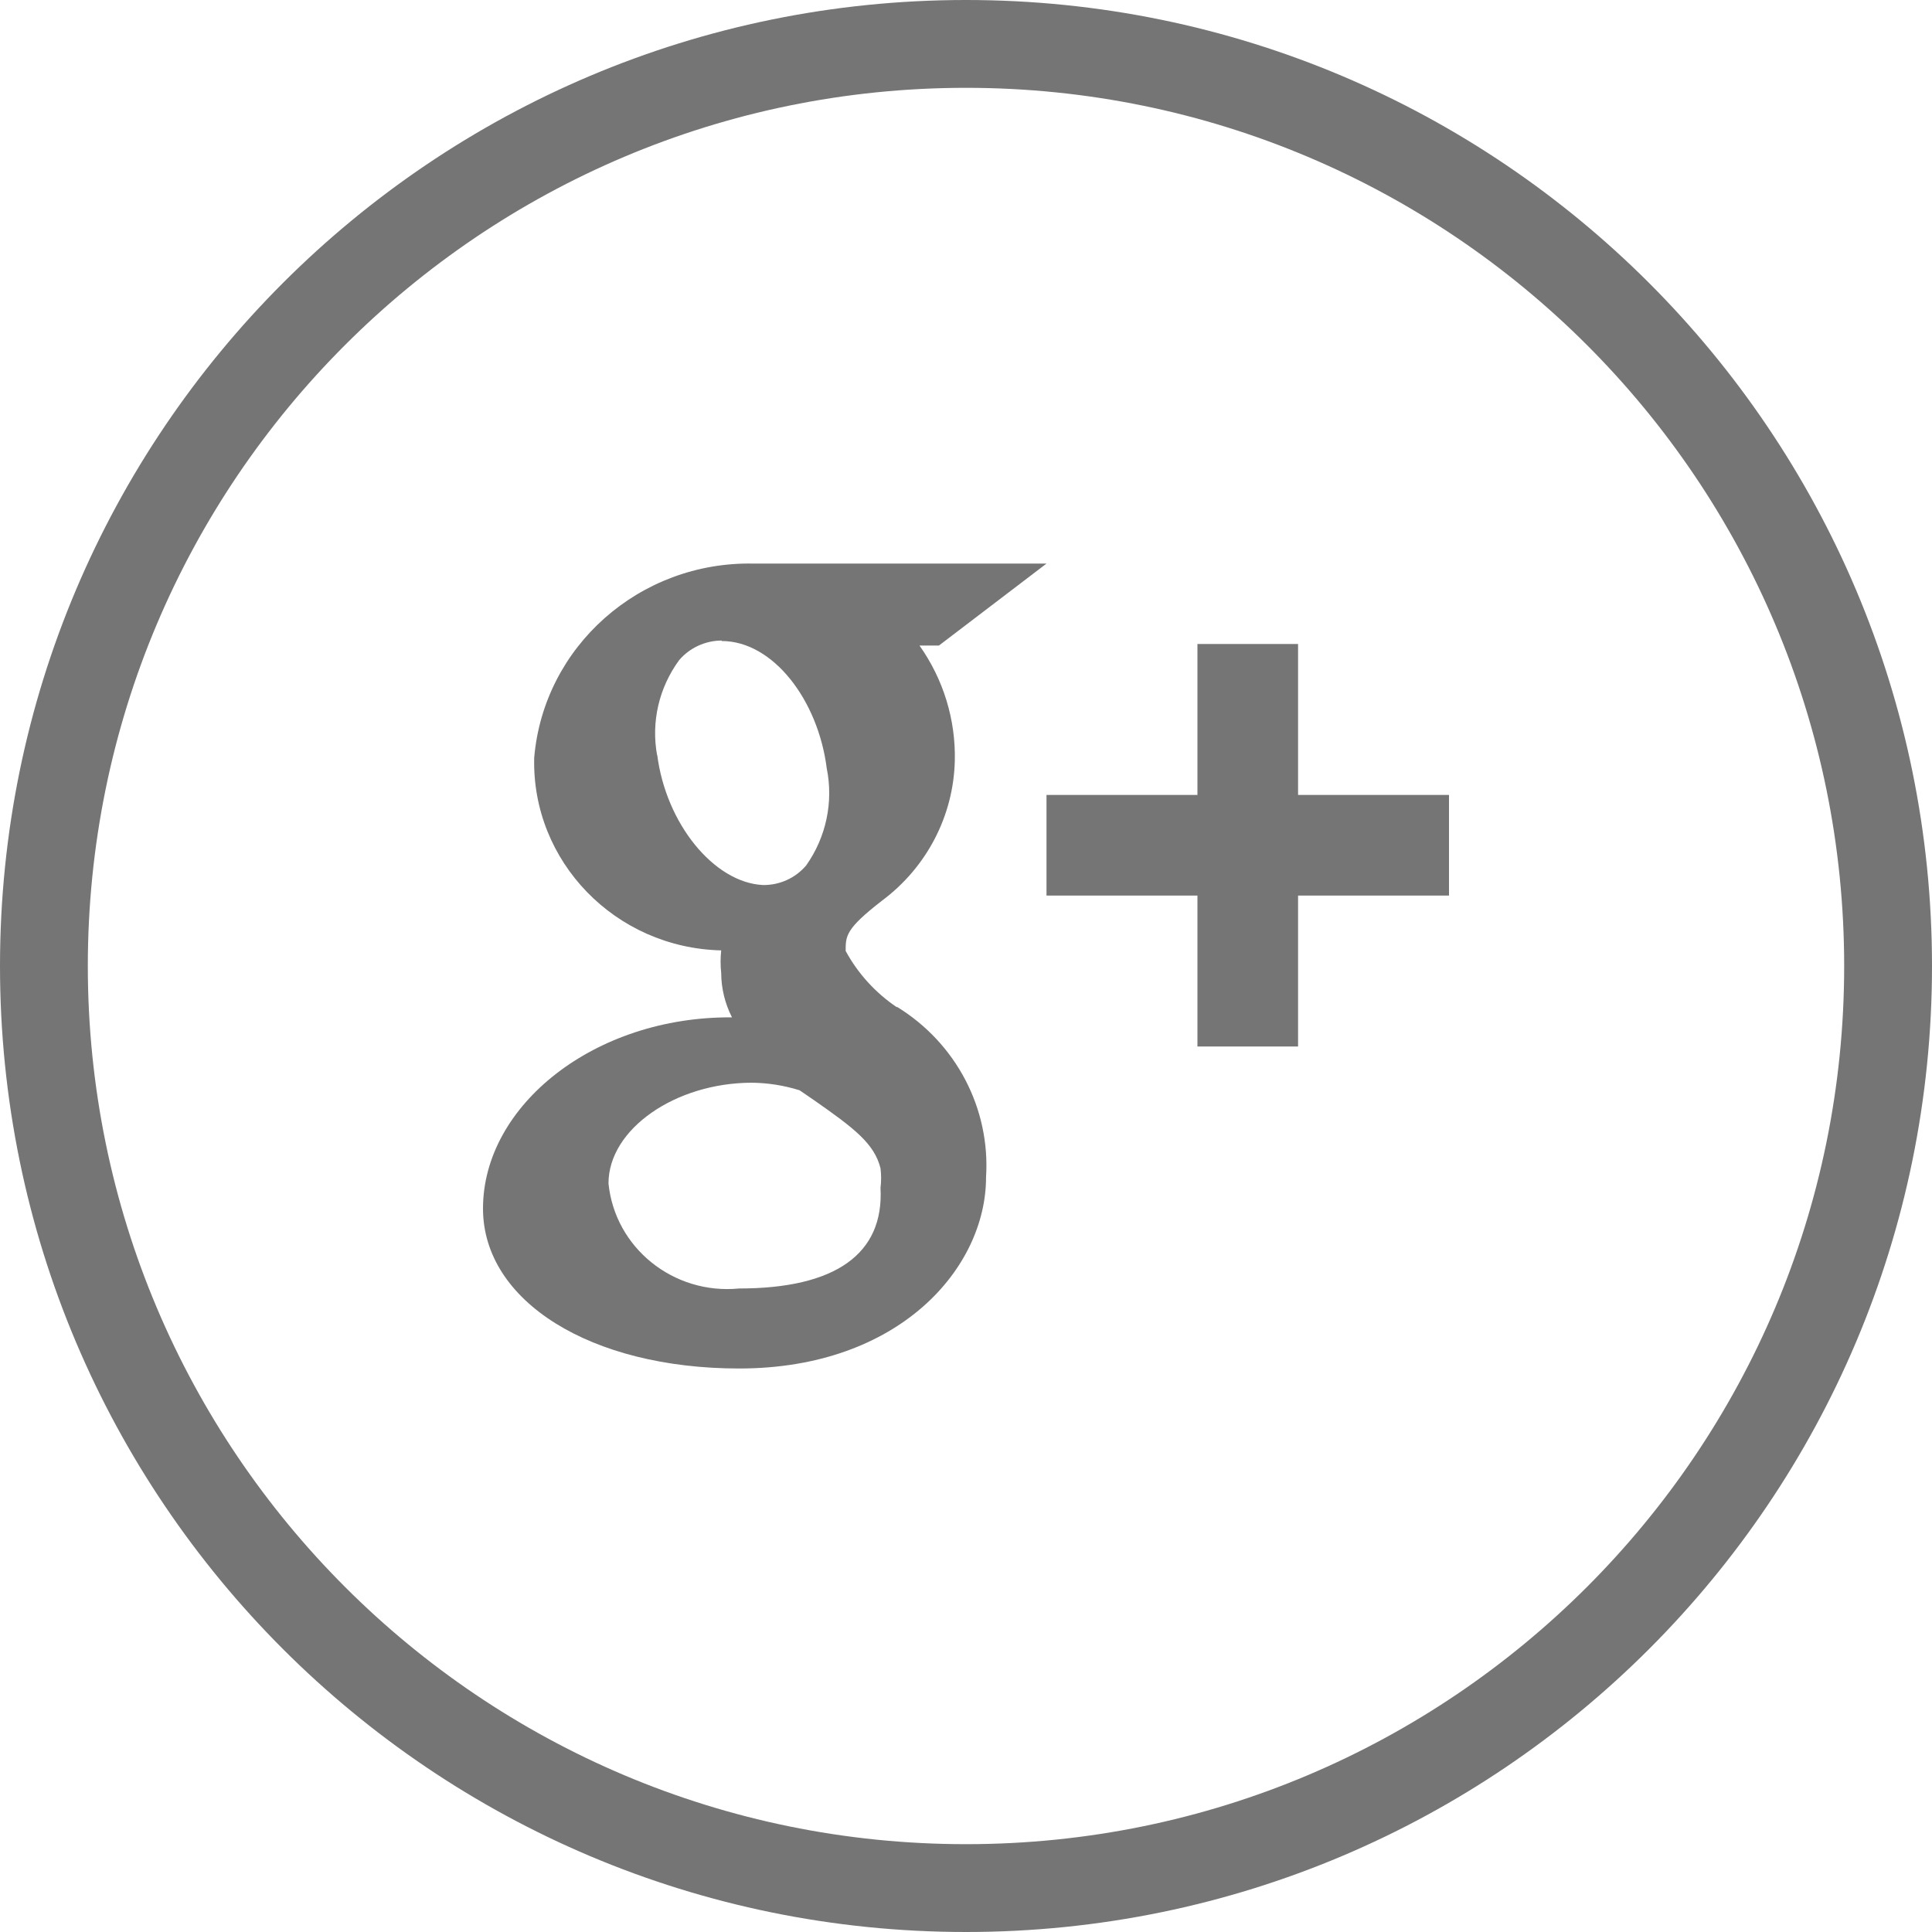
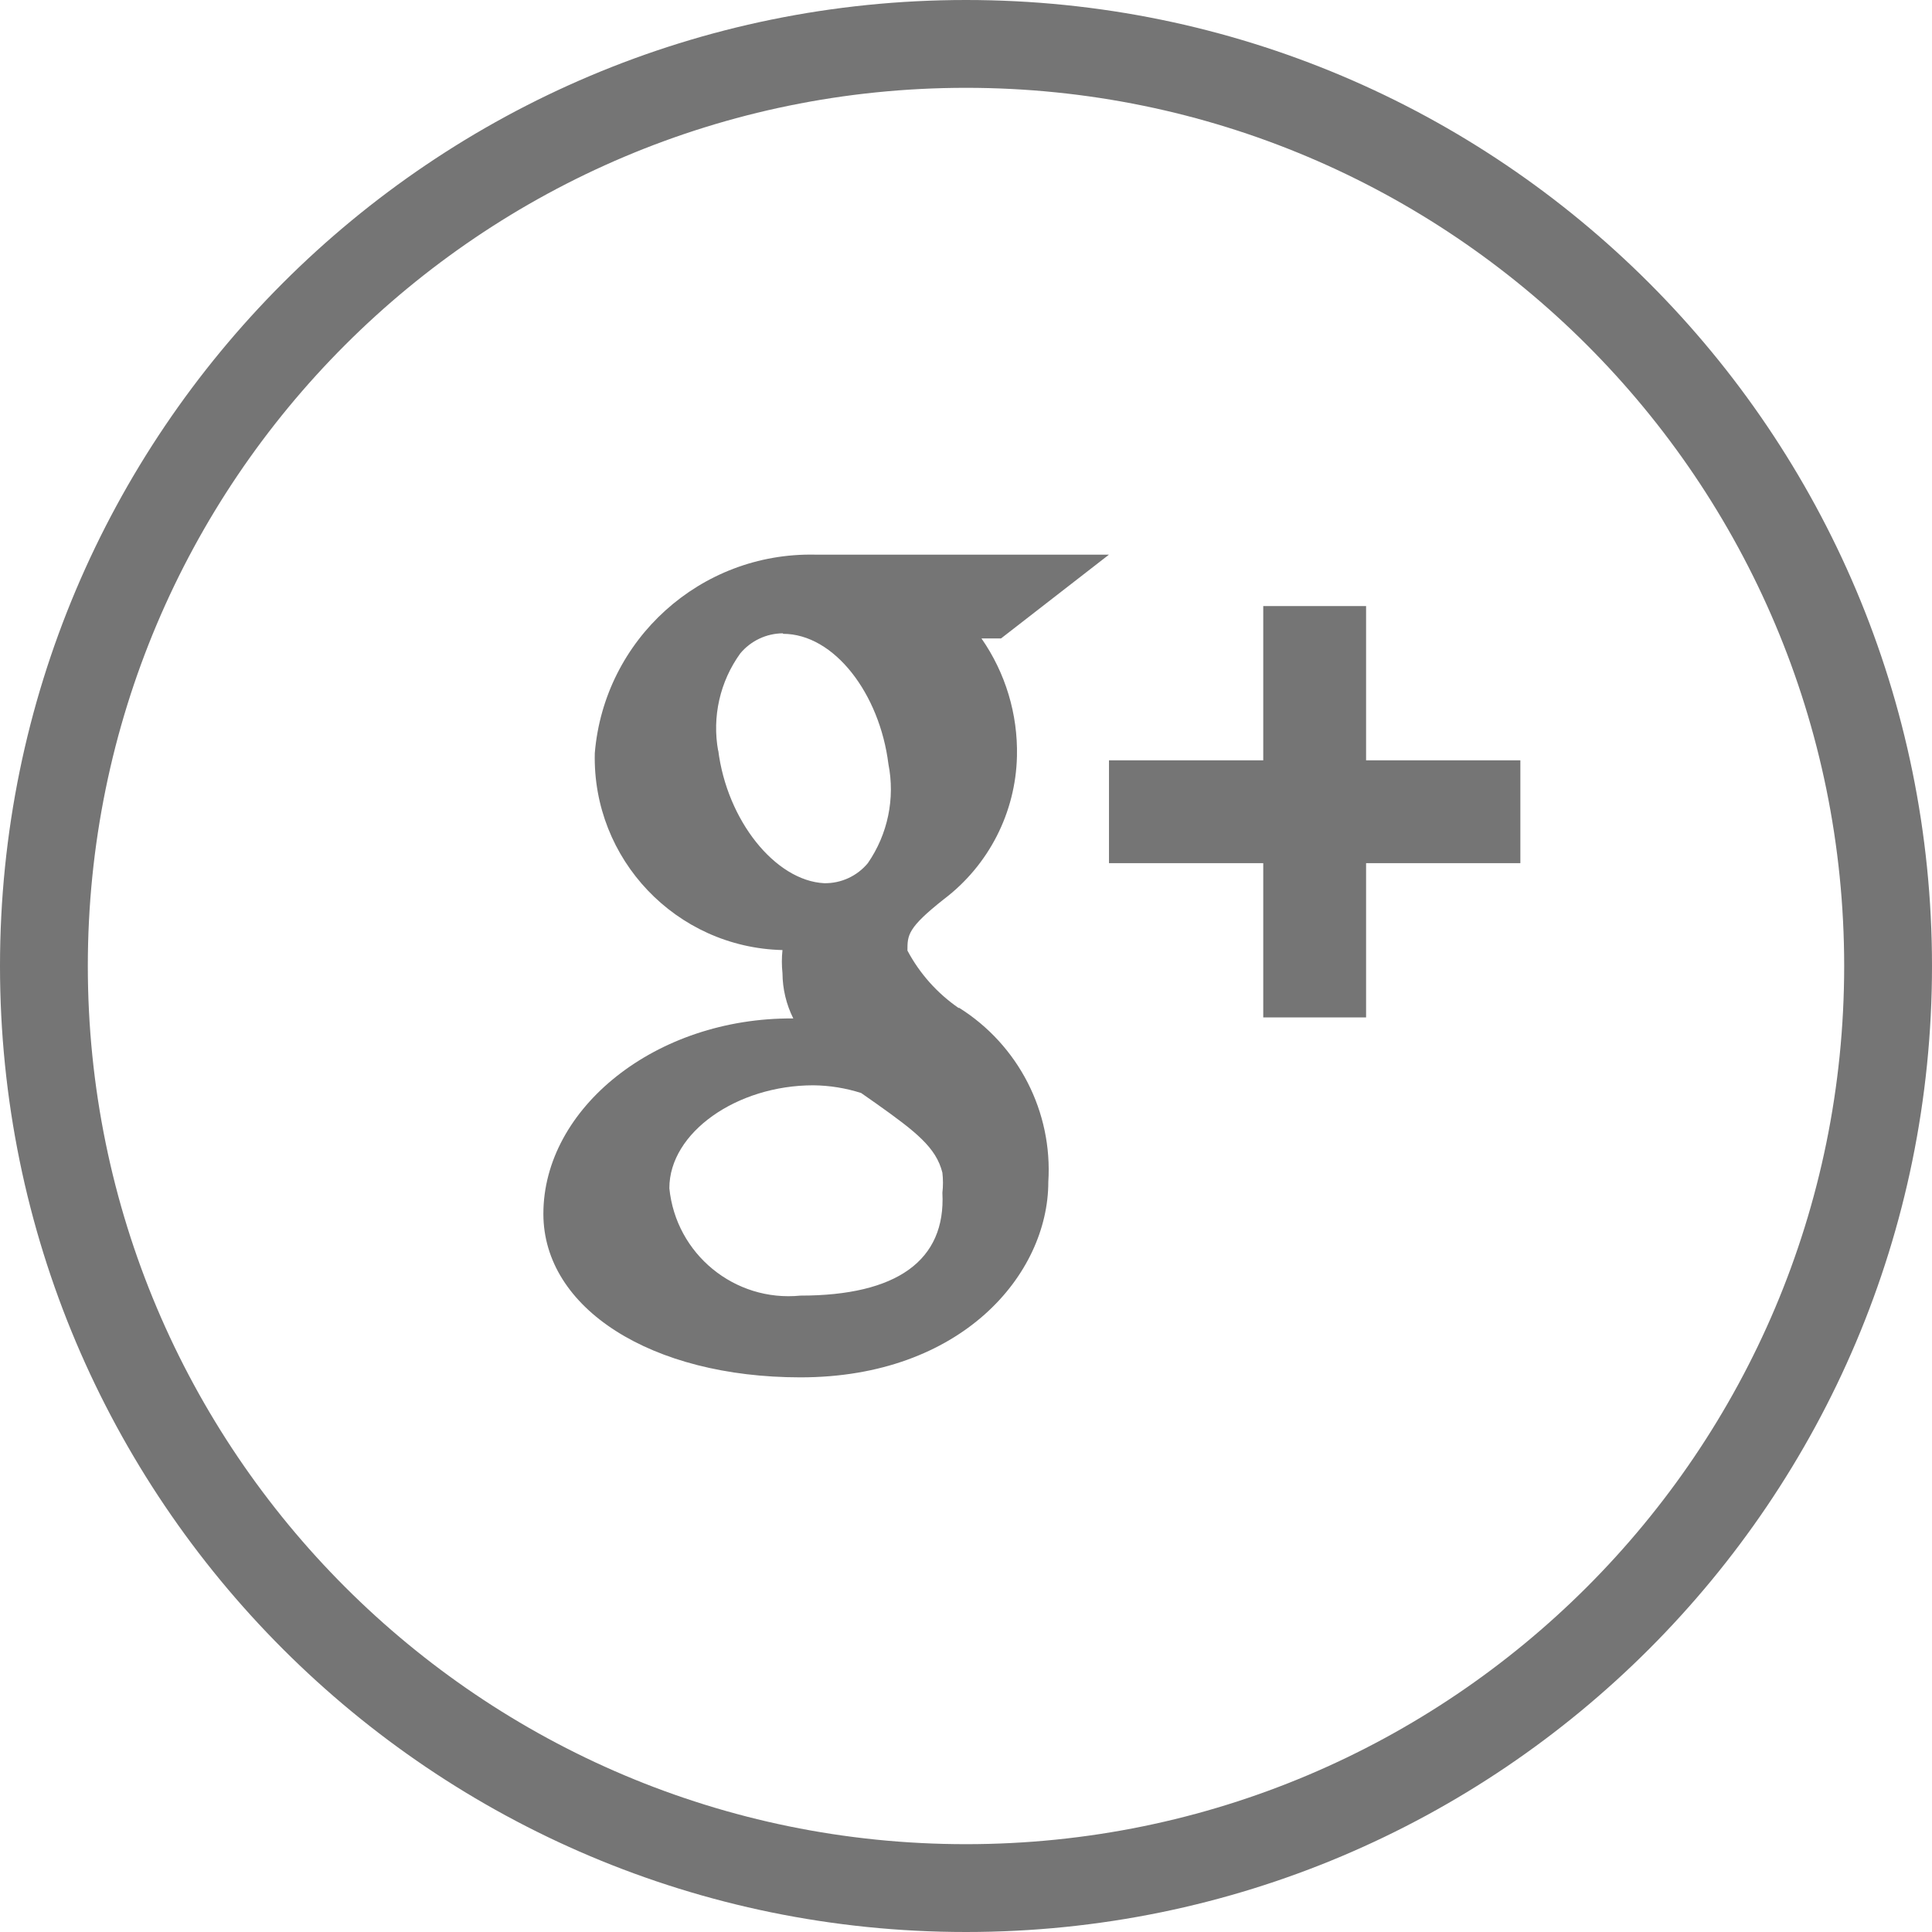
- <svg xmlns="http://www.w3.org/2000/svg" width="24" height="24" viewBox="0 0 24 24" fill="none">
-   <path d="M12 0C5.373 0 0 5.373 0 12C0 18.627 5.373 24 12 24C18.627 24 24 18.627 24 12C24 5.373 18.627 0 12 0ZM12 22.909C5.975 22.909 1.091 18.025 1.091 12C1.091 5.975 5.975 1.091 12 1.091C18.025 1.091 22.909 5.975 22.909 12C22.909 18.025 18.025 22.909 12 22.909Z" fill="black" fill-opacity="0.54" />
-   <path d="M16.125 8H14.875V9.875H13V11.125H14.875V13H16.125V11.125H18V9.875H16.125V8Z" fill="black" fill-opacity="0.54" />
-   <path d="M11.142 12.507V12.513C10.875 12.333 10.657 12.093 10.505 11.813C10.505 11.625 10.505 11.538 10.957 11.188C11.512 10.774 11.845 10.135 11.861 9.45C11.873 8.94 11.719 8.438 11.422 8.019H11.664L13 7.001H9.36C7.946 6.973 6.754 8.029 6.636 9.413C6.604 10.703 7.644 11.775 8.958 11.806C8.958 11.806 8.959 11.806 8.959 11.806C8.949 11.9 8.949 11.994 8.959 12.088C8.96 12.279 9.006 12.467 9.093 12.638C7.387 12.625 6 13.731 6 15.013C6 16.163 7.336 17 9.182 17C11.174 17 12.249 15.75 12.249 14.625C12.304 13.773 11.879 12.959 11.142 12.507ZM8.164 9.375V9.388C8.086 8.972 8.185 8.543 8.437 8.2C8.568 8.047 8.761 7.958 8.965 7.957V7.963C9.602 7.963 10.162 8.694 10.27 9.544C10.355 9.963 10.263 10.399 10.015 10.75C9.882 10.908 9.683 10.998 9.475 10.994C8.87 10.963 8.272 10.232 8.164 9.375ZM9.182 16.006C8.367 16.086 7.64 15.502 7.559 14.702C7.559 14.701 7.559 14.701 7.559 14.7C7.559 14.025 8.393 13.45 9.341 13.45C9.542 13.452 9.741 13.484 9.933 13.544L10.124 13.675C10.607 14.013 10.862 14.206 10.938 14.513C10.948 14.594 10.948 14.675 10.938 14.756C10.983 15.581 10.372 16.006 9.182 16.006Z" fill="black" fill-opacity="0.54" />
+ <svg xmlns="http://www.w3.org/2000/svg" width="96" height="96" viewBox="0 0 96 96" fill="none">
+   <path d="M48 0C21.49 0 0 21.49 0 48C0 74.51 21.49 96 48 96C74.51 96 96 74.51 96 48C96 21.49 74.51 0 48 0ZM48 91.636C23.9 91.636 4.364 72.1 4.364 48C4.364 23.9 23.9 4.364 48 4.364C72.1 4.364 91.636 23.9 91.636 48C91.636 72.1 72.1 91.636 48 91.636Z" fill="black" fill-opacity="0.54" />
+   <path d="M67.88 30.115H62.77V37.78H55.105V42.89H62.77V50.555H67.88V42.89H75.546V37.78H67.88V30.115Z" fill="black" fill-opacity="0.54" />
+   <path d="M47.645 50.069V50.095C46.575 49.36 45.699 48.379 45.09 47.233C45.09 46.467 45.09 46.109 46.904 44.678C49.133 42.988 50.469 40.372 50.532 37.575C50.58 35.487 49.963 33.438 48.769 31.724H49.74L55.105 27.56H40.491C34.814 27.446 30.026 31.764 29.555 37.422C29.427 42.698 33.599 47.079 38.875 47.208C38.877 47.208 38.879 47.208 38.881 47.208C38.84 47.59 38.84 47.976 38.881 48.358C38.886 49.138 39.069 49.907 39.418 50.606C32.57 50.555 27 55.078 27 60.315C27 65.016 32.365 68.44 39.775 68.44C47.773 68.44 52.09 63.33 52.09 58.731C52.312 55.247 50.605 51.921 47.645 50.069ZM35.687 37.269V37.32C35.376 35.62 35.773 33.866 36.786 32.465C37.312 31.837 38.087 31.473 38.906 31.469V31.494C41.461 31.494 43.71 34.484 44.144 37.959C44.484 39.673 44.116 41.452 43.122 42.89C42.587 43.535 41.788 43.901 40.95 43.886C38.523 43.759 36.121 40.769 35.687 37.269ZM39.775 64.378C36.503 64.704 33.587 62.316 33.26 59.045C33.26 59.042 33.26 59.04 33.26 59.038C33.26 56.278 36.607 53.928 40.414 53.928C41.221 53.936 42.022 54.066 42.79 54.311L43.556 54.847C45.498 56.227 46.52 57.019 46.827 58.271C46.865 58.602 46.865 58.937 46.827 59.268C47.006 62.64 44.553 64.378 39.775 64.378Z" fill="black" fill-opacity="0.54" />
</svg>
